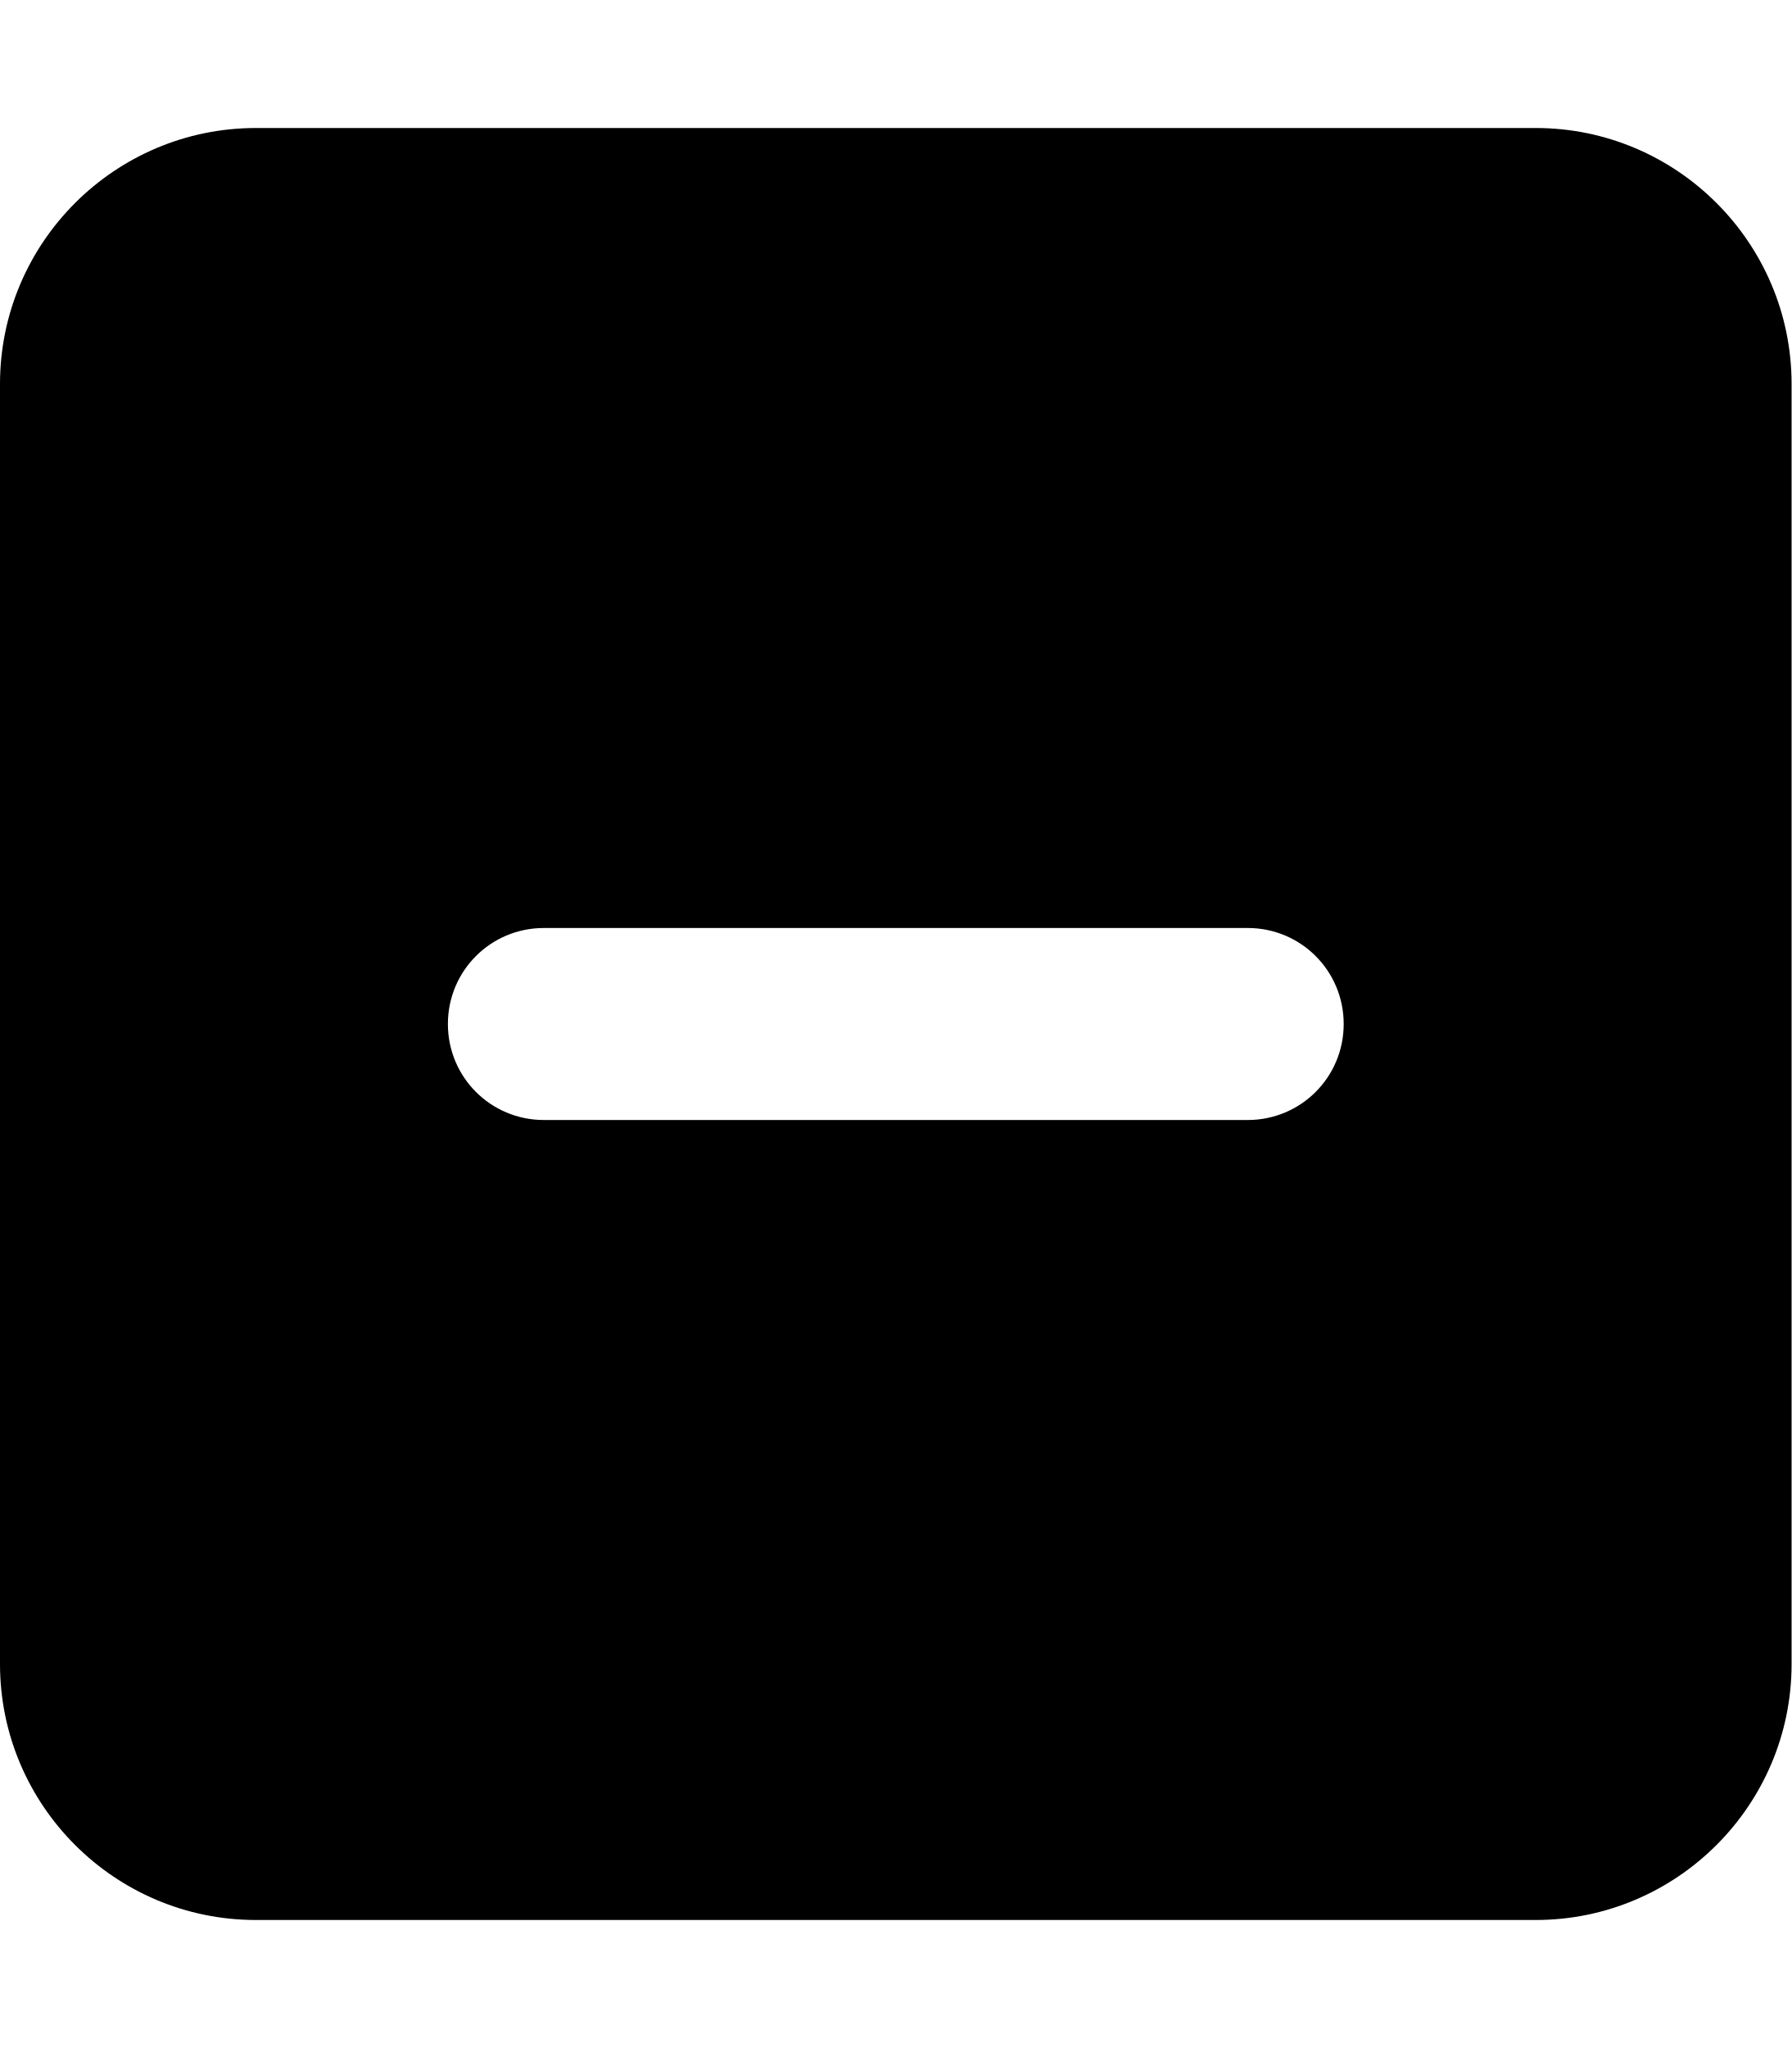
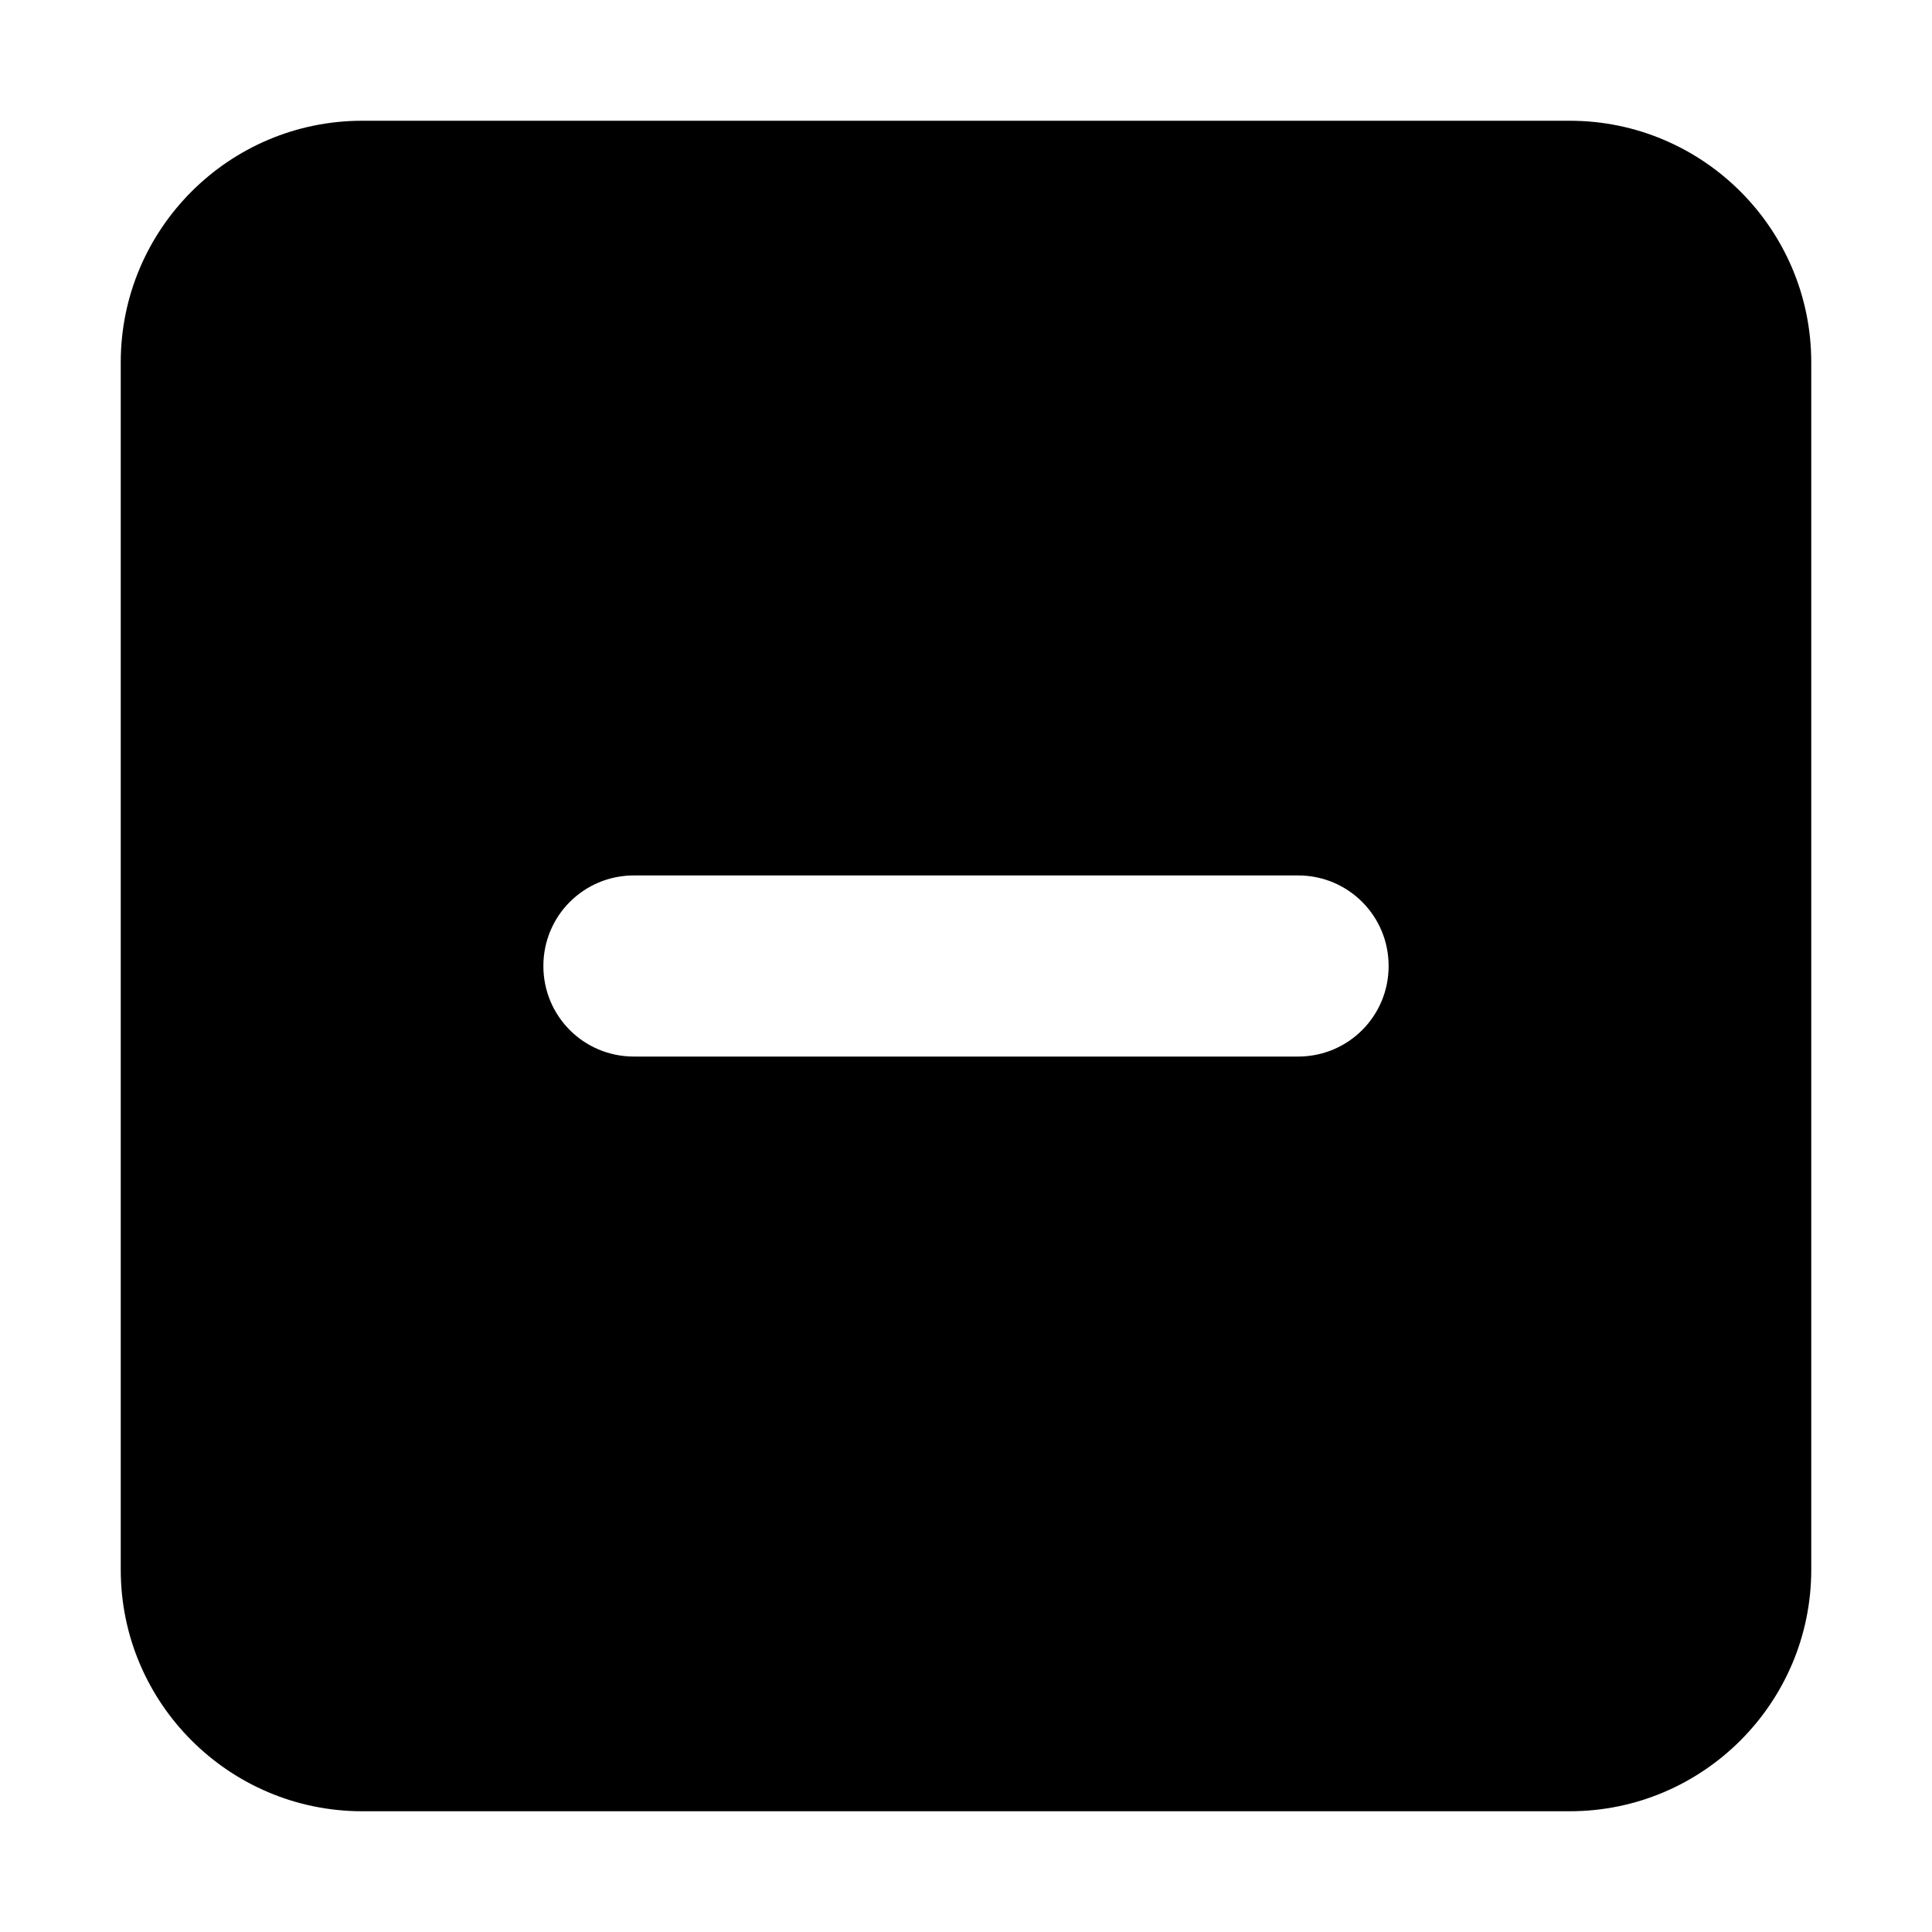
- <svg xmlns="http://www.w3.org/2000/svg" width="448" height="512" data-prefix="fas" data-icon="square-minus" class="svg-inline--fa fa-square-minus TextFromServerFontawesomeIcon" role="img" viewBox="0 0 448 512" aria-hidden="true">
+ <svg xmlns="http://www.w3.org/2000/svg" width="1em" height="1em" data-prefix="fas" data-icon="square-minus" class="svg-inline--fa fa-square-minus TextFromServerFontawesomeIcon" role="img" viewBox="0 0 448 512" aria-hidden="true">
  <path fill="black" d="M64 32C28.7 32 0 60.7 0 96L0 416c0 35.3 28.7 64 64 64l320 0c35.3 0 64-28.7 64-64l0-320c0-35.3-28.7-64-64-64L64 32zm72 200l176 0c13.3 0 24 10.7 24 24s-10.7 24-24 24l-176 0c-13.3 0-24-10.7-24-24s10.7-24 24-24z" />
</svg>
